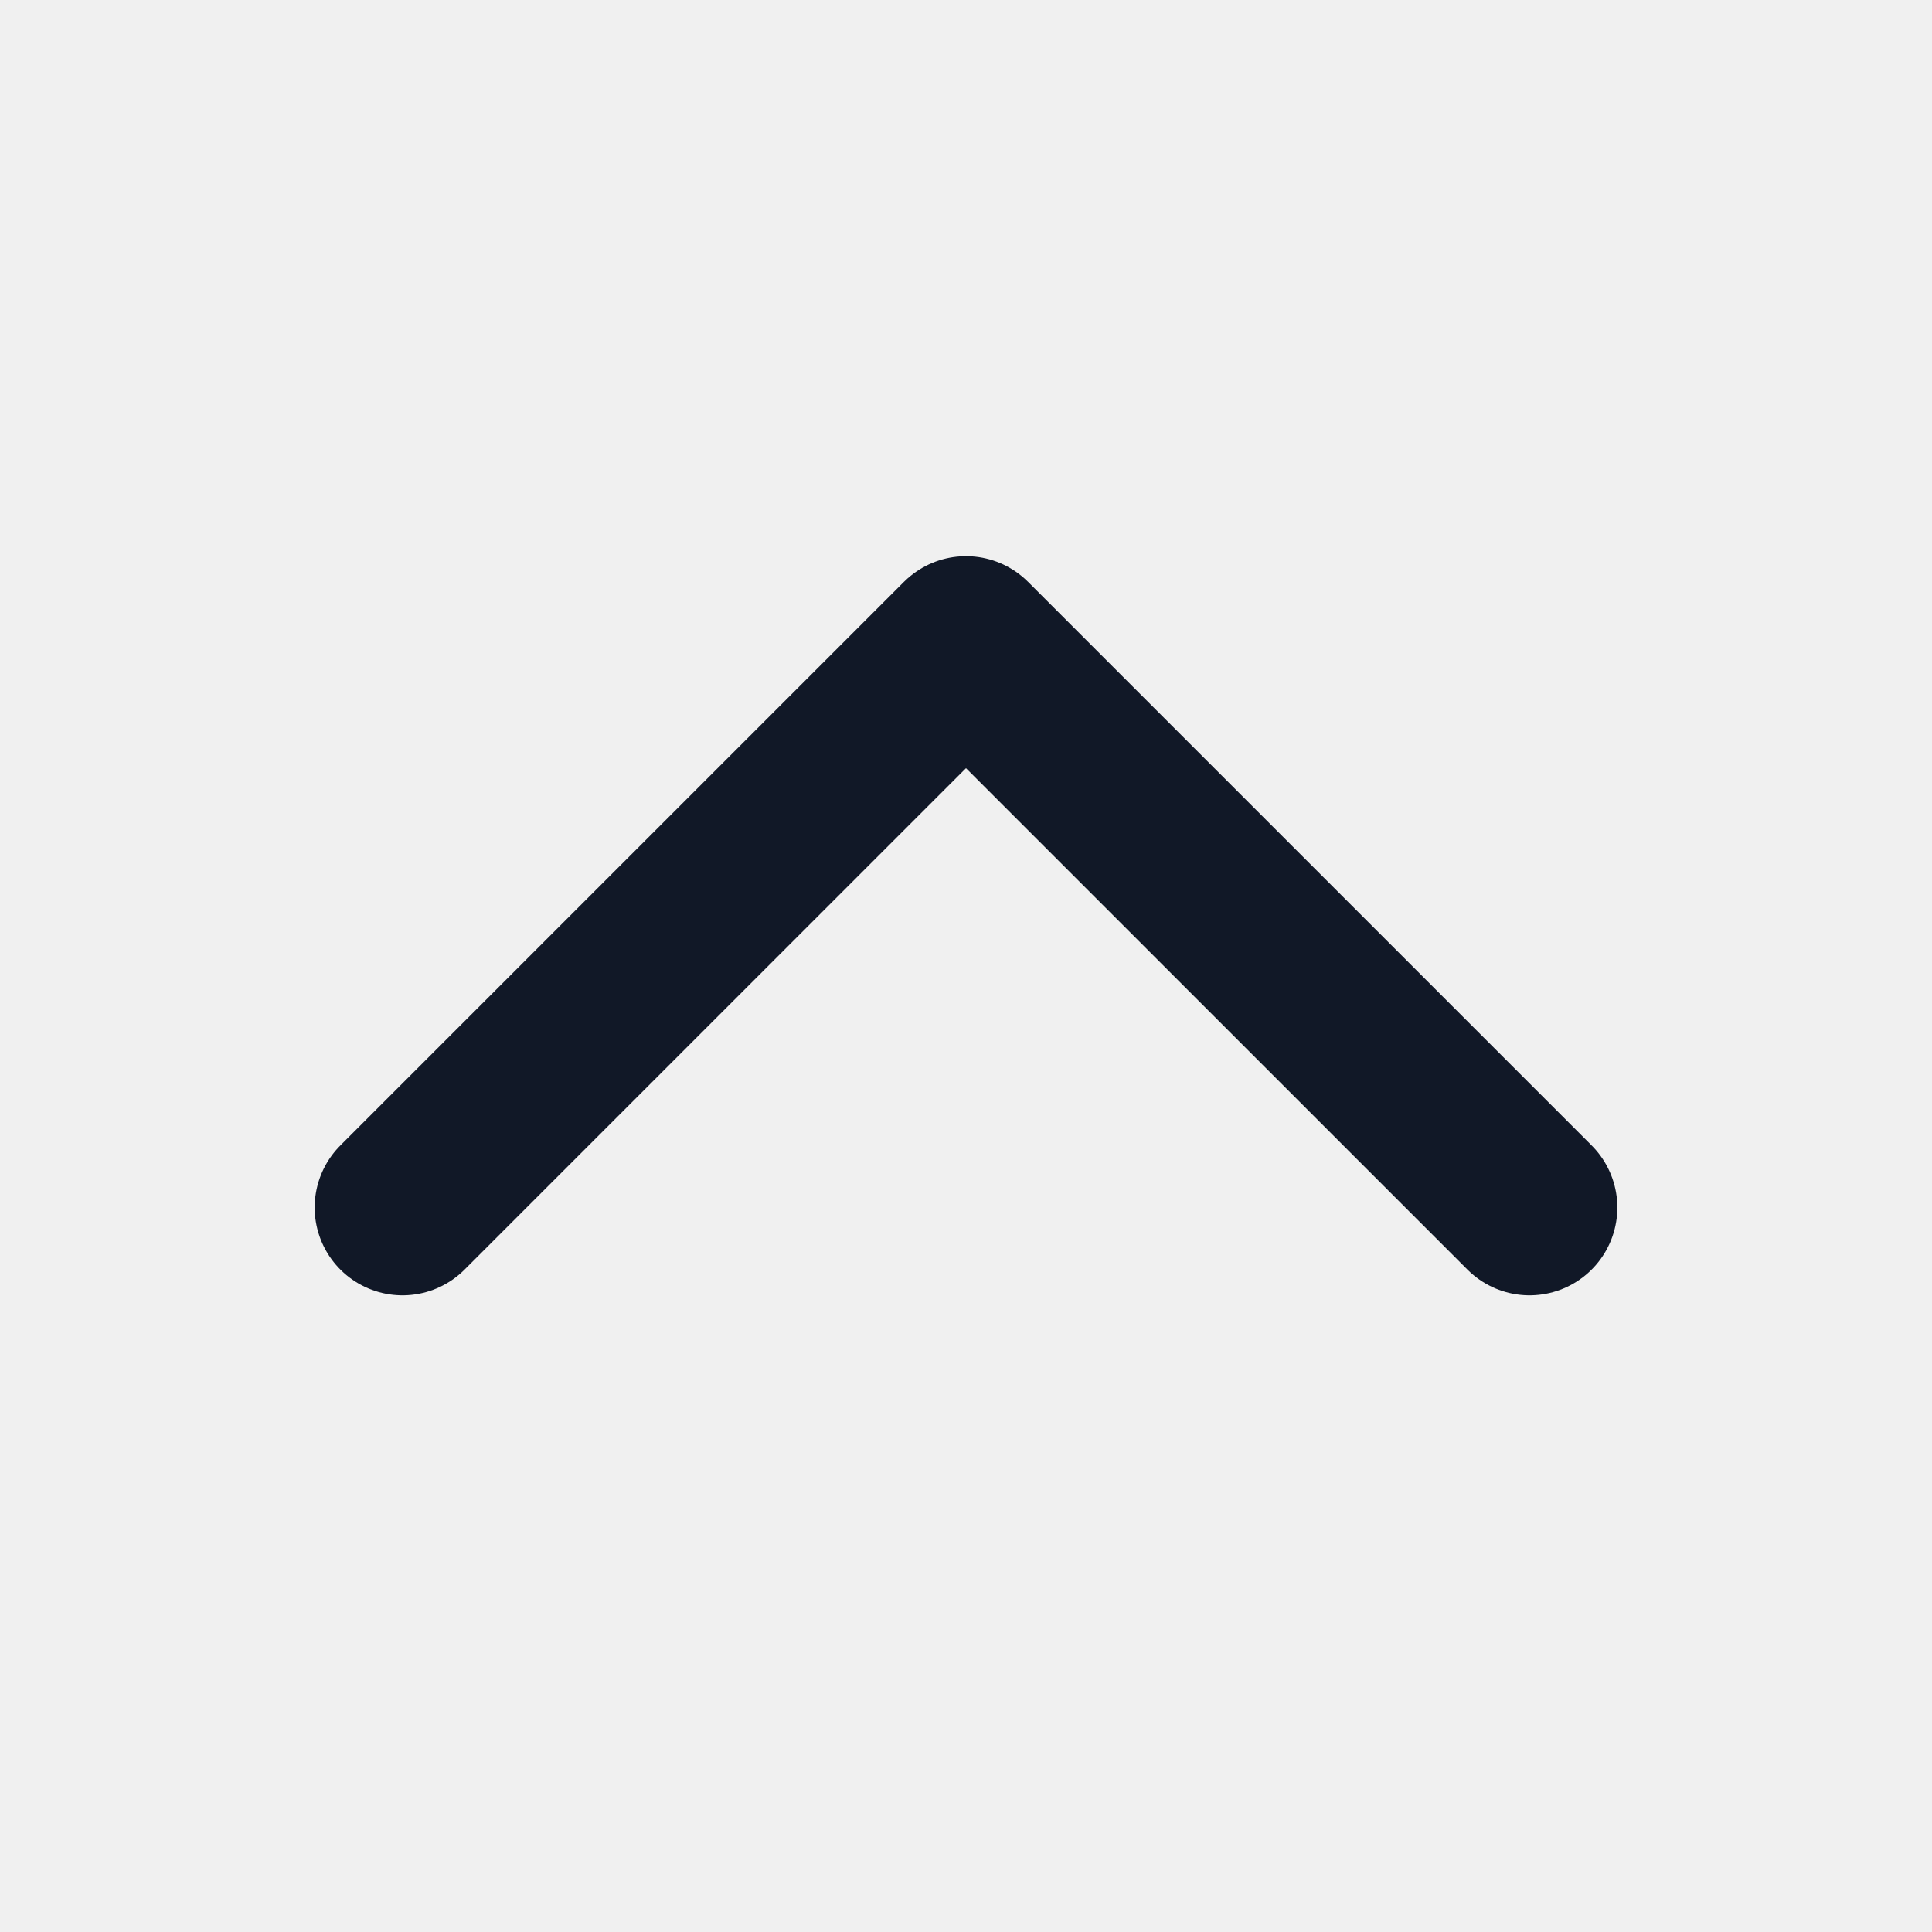
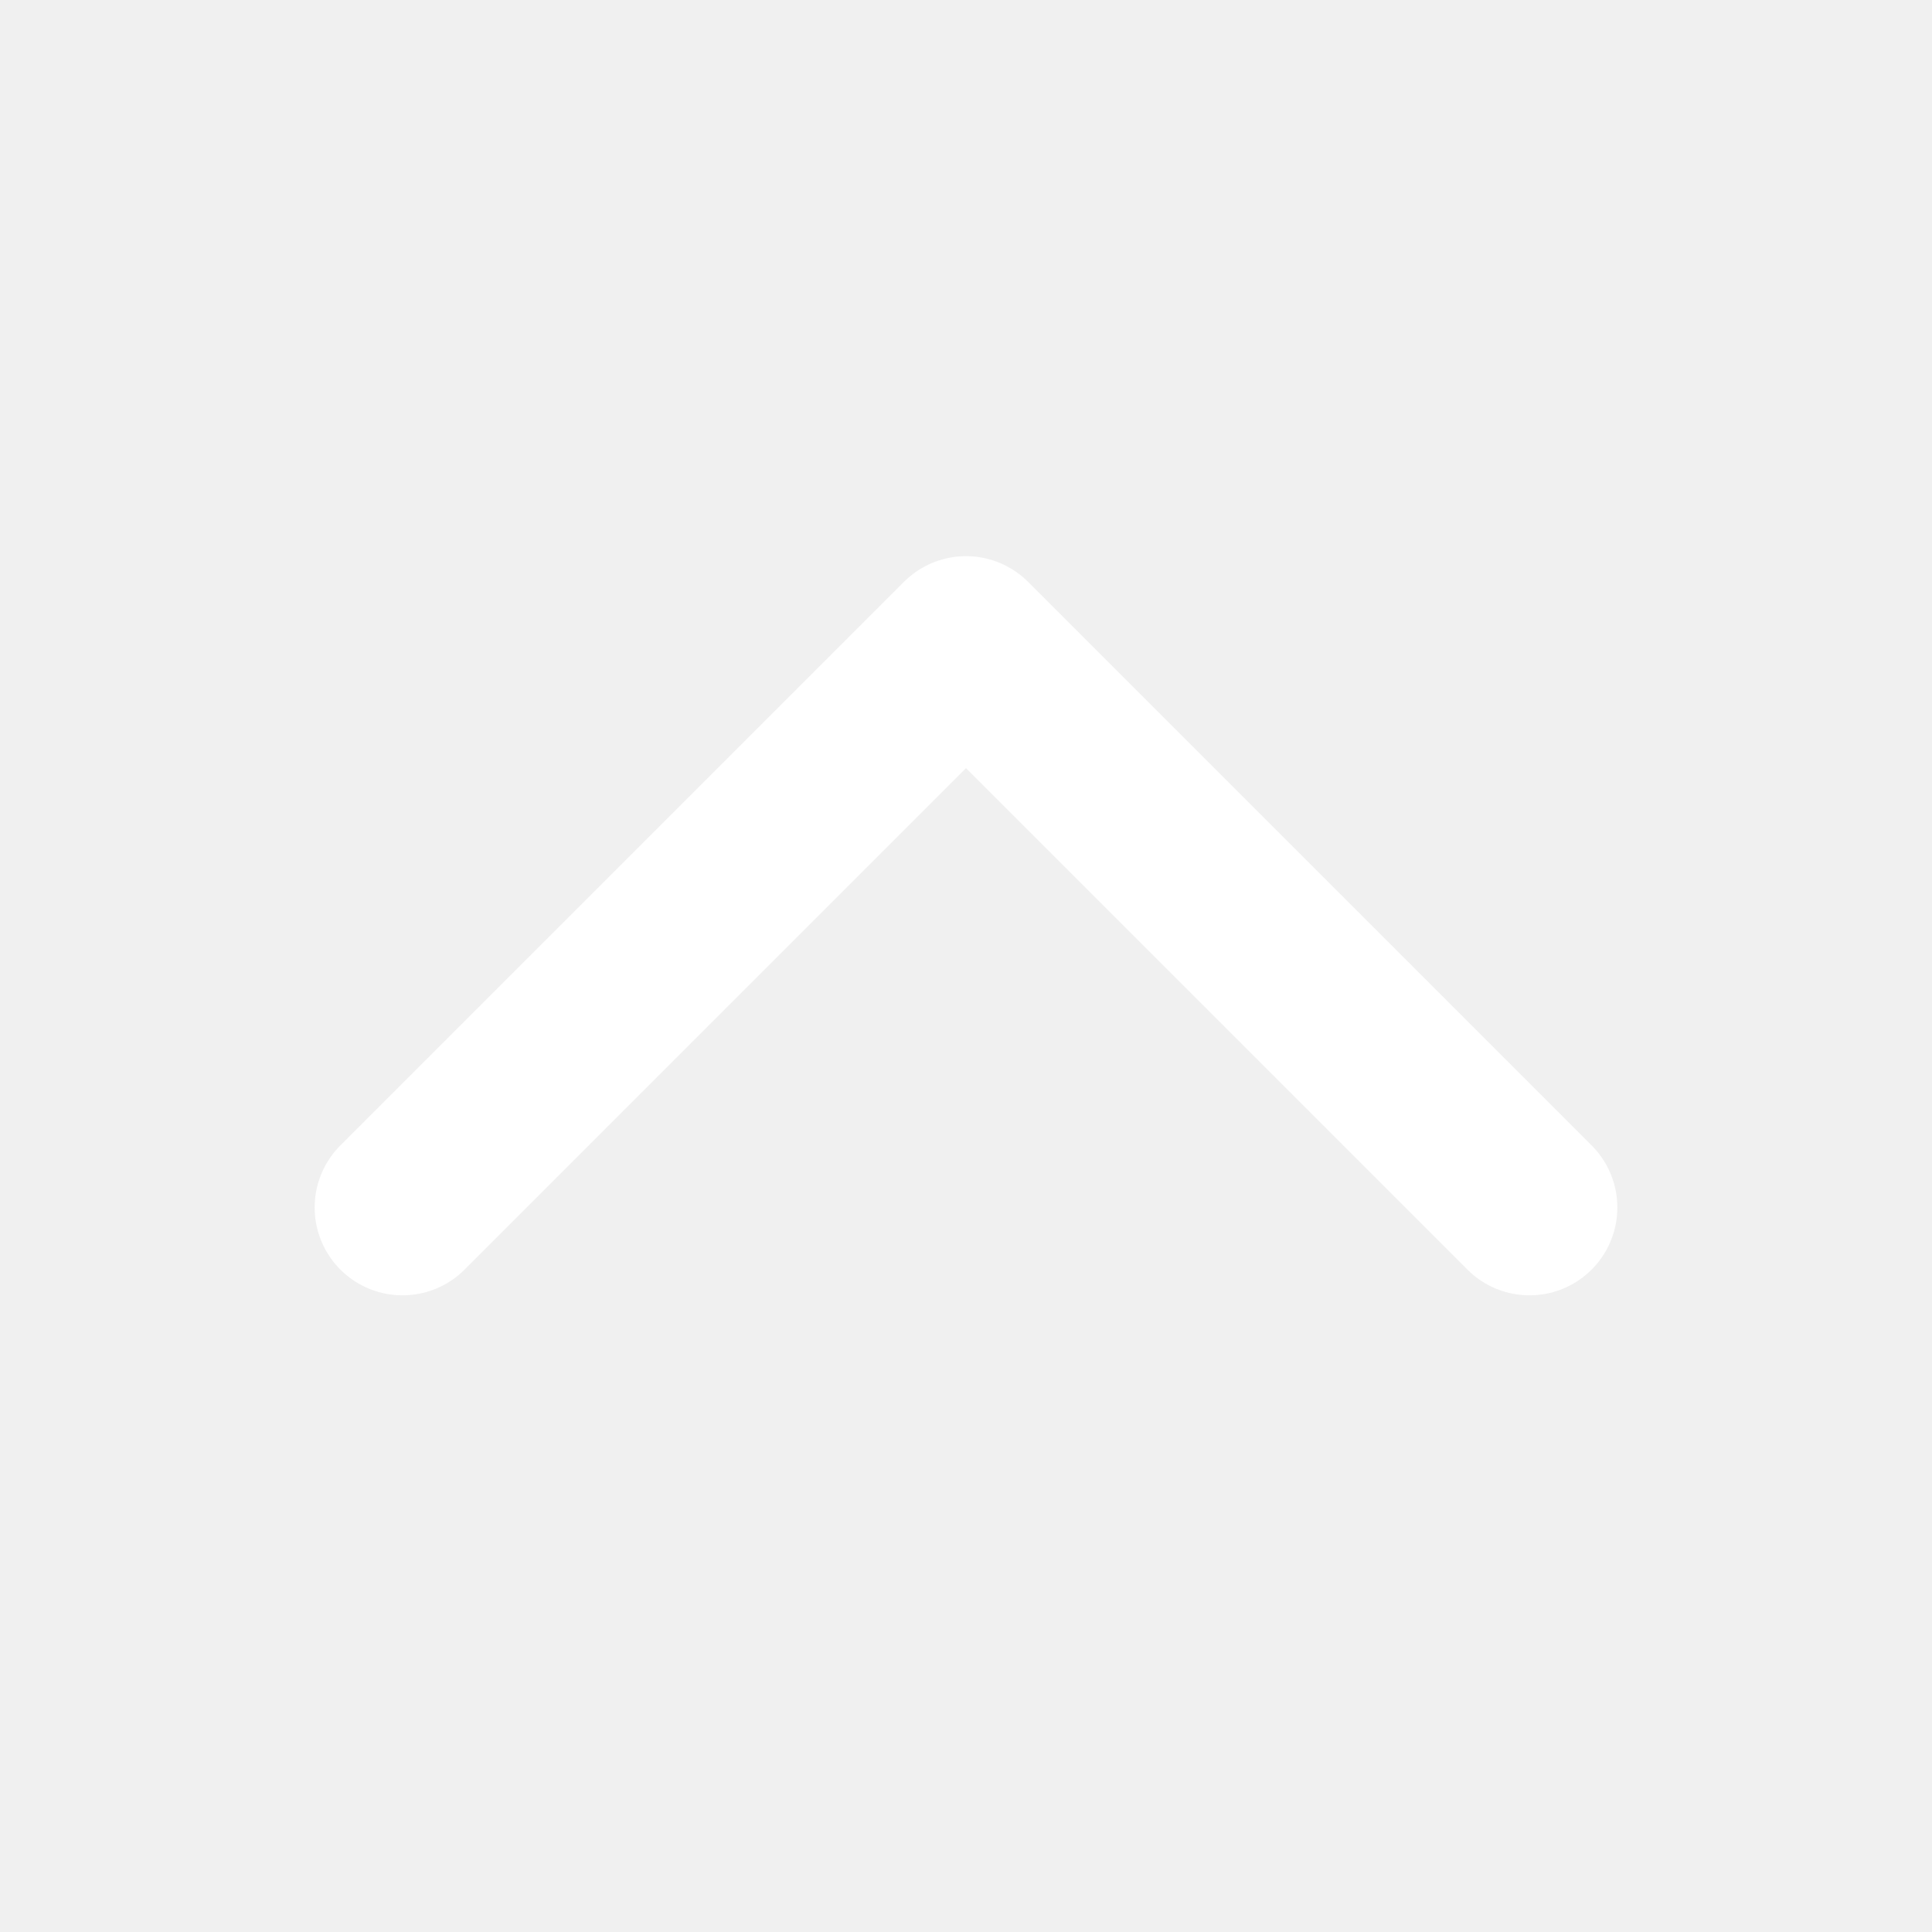
<svg xmlns="http://www.w3.org/2000/svg" width="22" height="22" viewBox="0 0 22 22" fill="none">
-   <path d="M4.583 13.75L11 7.333L17.417 13.75" stroke="#111827" stroke-width="2" stroke-linecap="round" stroke-linejoin="round" />
+   <path d="M4.583 13.75L11 7.333L17.417 13.75" stroke="white" stroke-width="2" stroke-linecap="round" stroke-linejoin="round" />
</svg>
